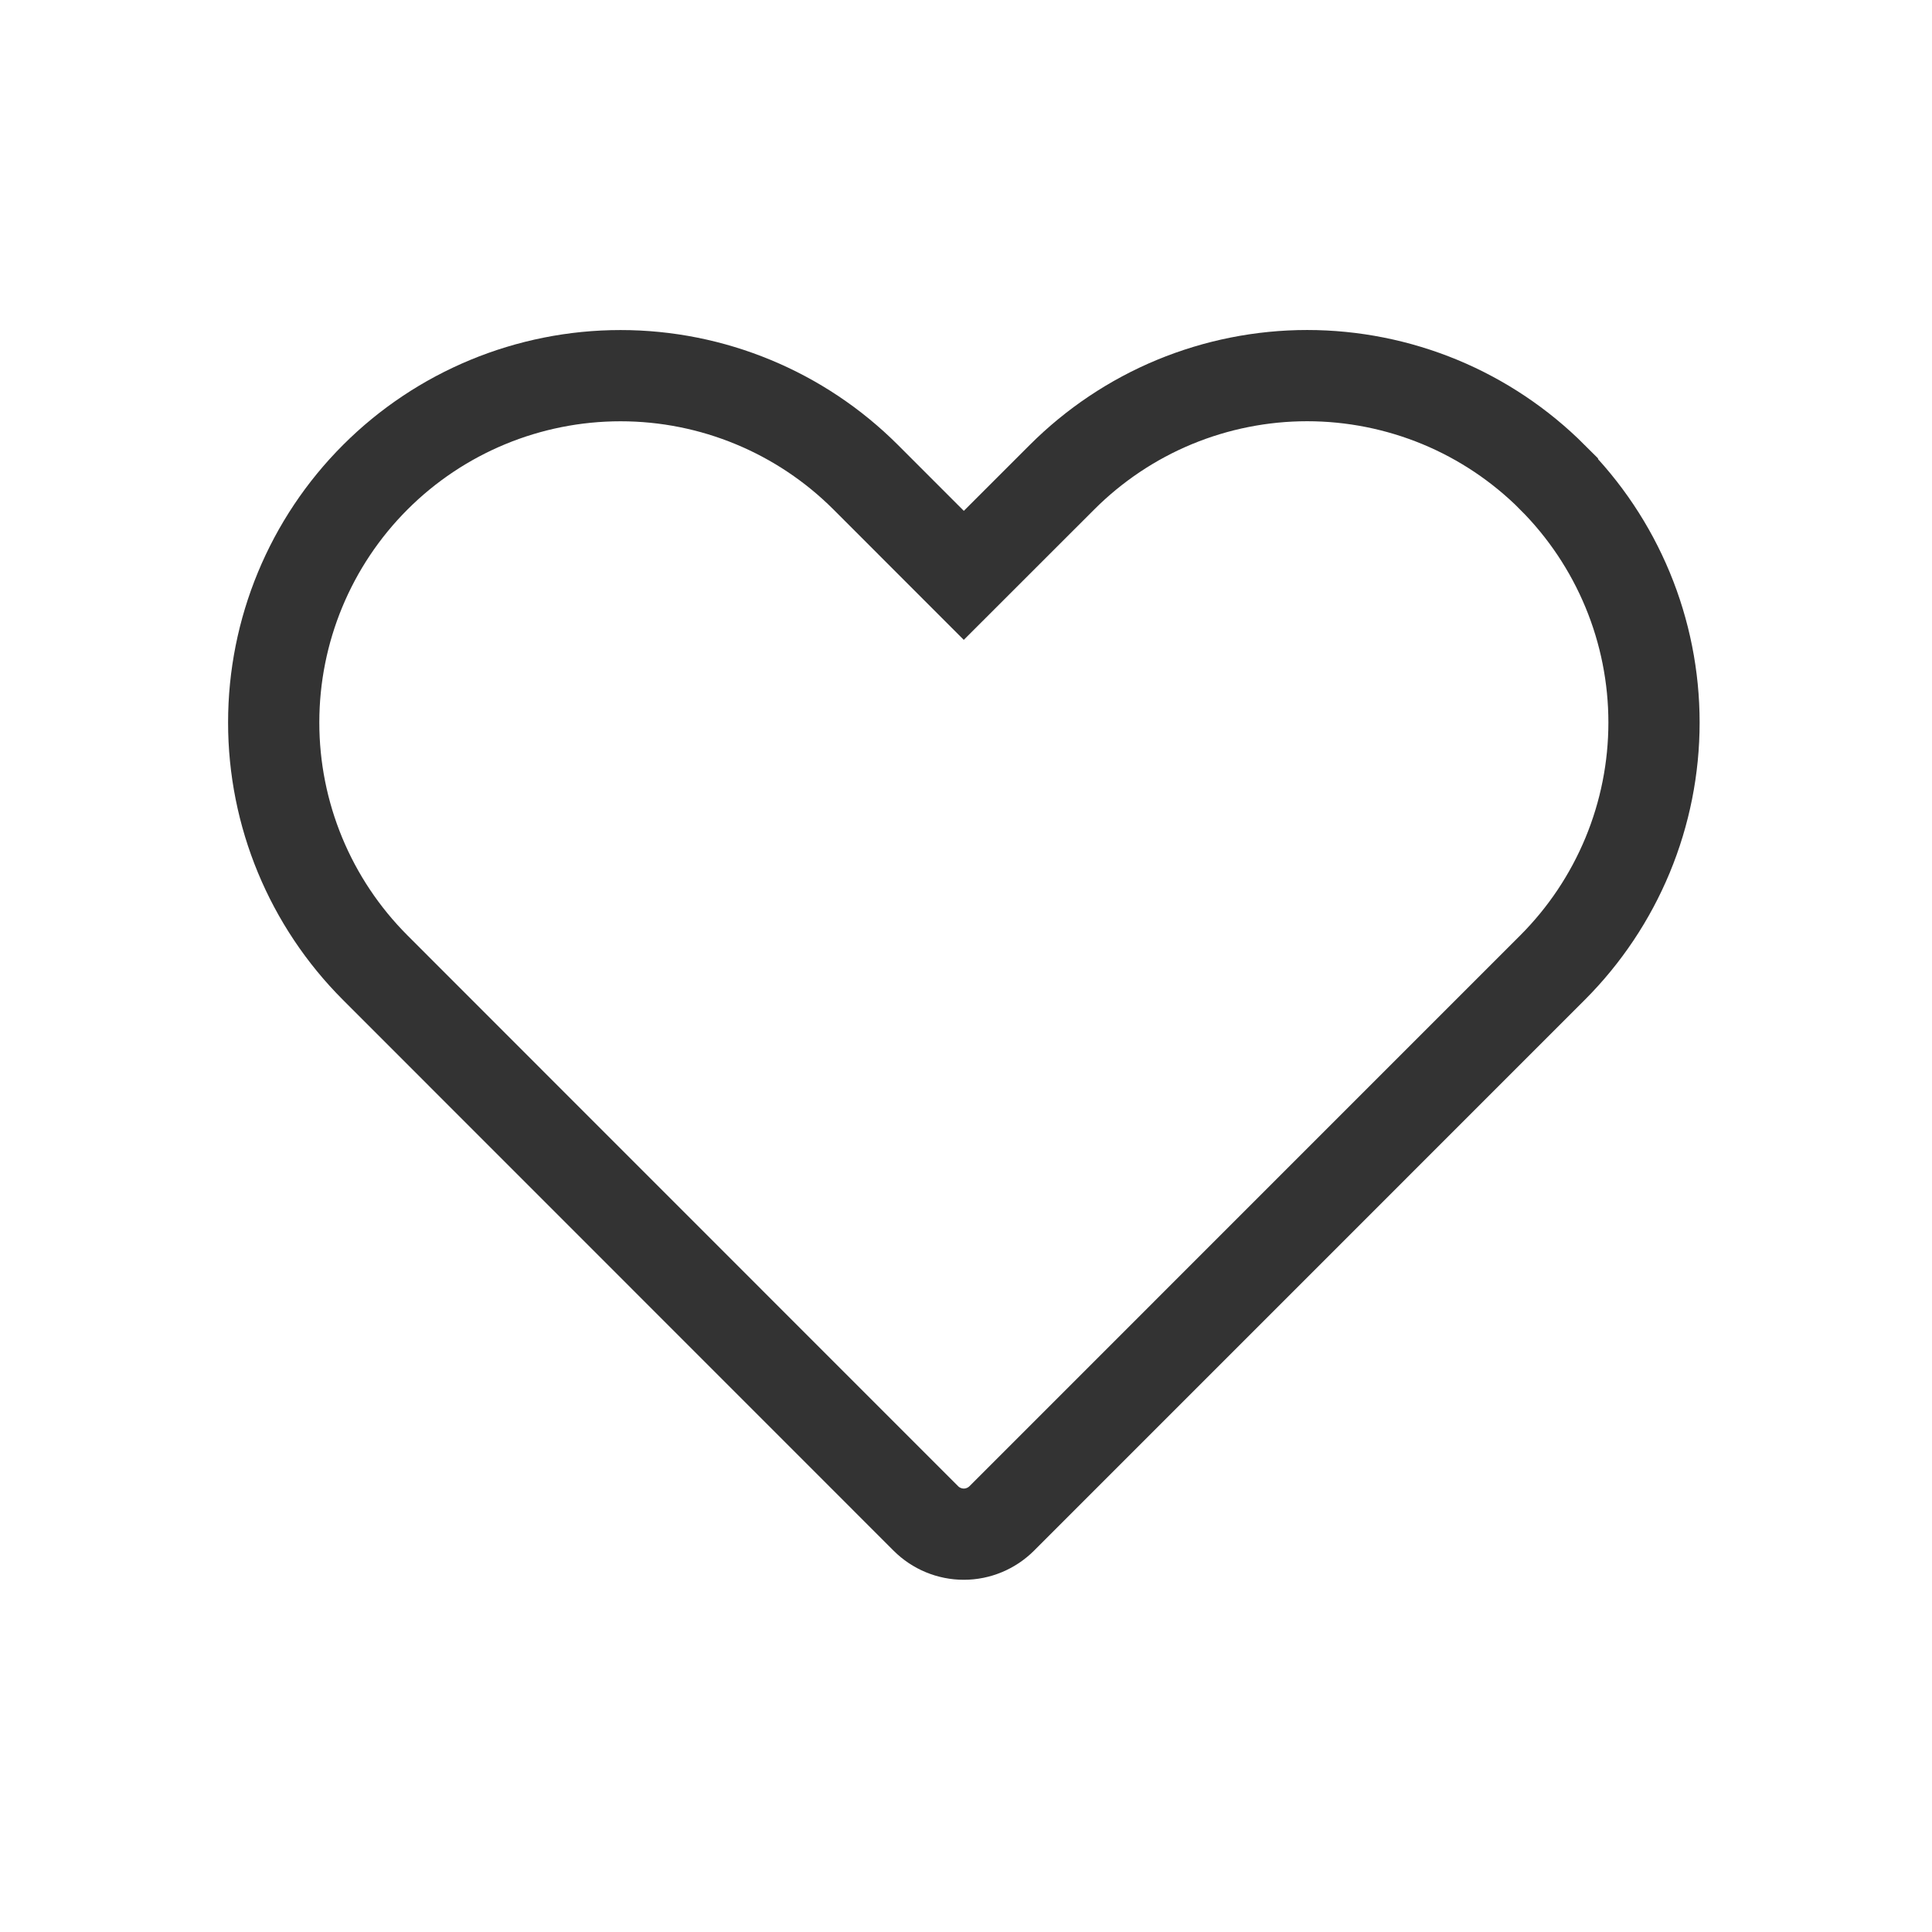
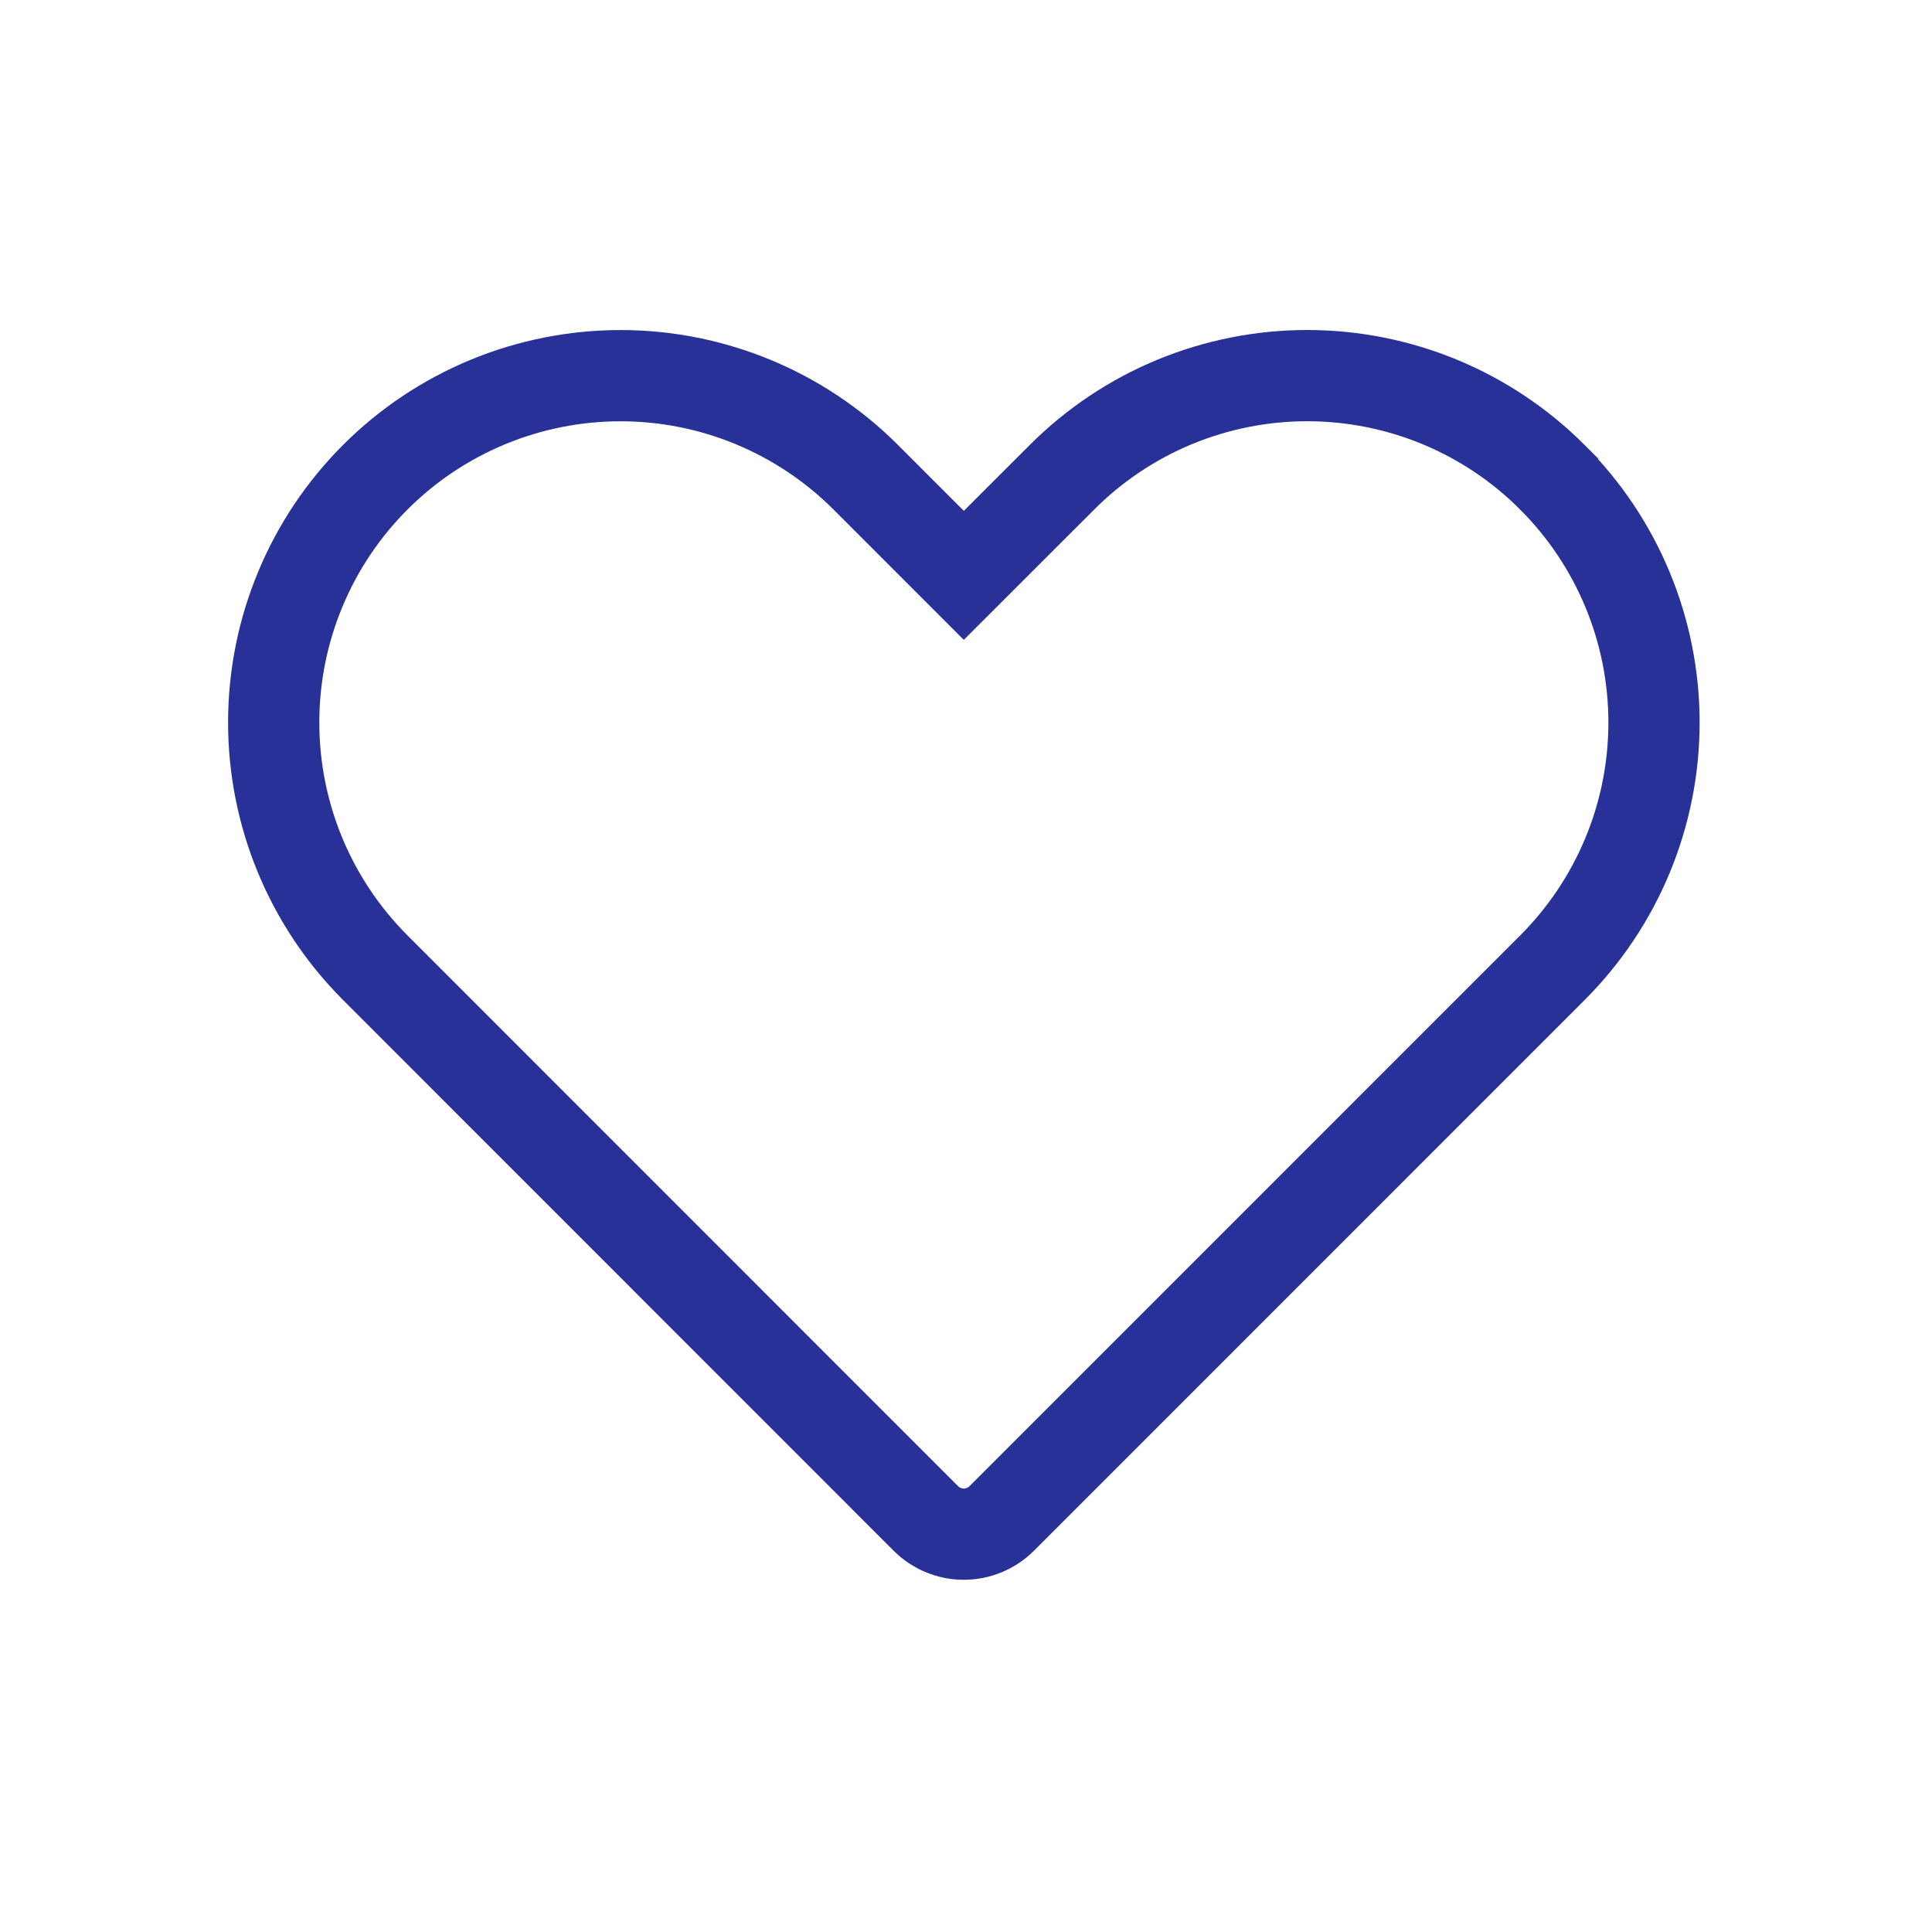
<svg xmlns="http://www.w3.org/2000/svg" width="36" height="36" viewBox="0 0 36 36" fill="none">
-   <path fill-rule="evenodd" clip-rule="evenodd" d="M28.927 8.893C28.327 8.293 27.615 7.816 26.831 7.491C26.047 7.167 25.206 6.999 24.357 6.999C23.509 6.999 22.668 7.167 21.884 7.491C21.1 7.816 20.388 8.293 19.788 8.893L17.959 10.721L16.132 8.893C14.92 7.681 13.277 7 11.563 7C9.849 7 8.205 7.68 6.993 8.892C5.781 10.104 5.1 11.747 5.1 13.461C5.099 15.175 5.78 16.819 6.992 18.031L8.82 19.86L17.252 28.294C17.439 28.481 17.694 28.587 17.959 28.587C18.224 28.587 18.478 28.481 18.666 28.294L27.099 19.86L28.927 18.032C29.527 17.432 30.003 16.72 30.328 15.936C30.653 15.152 30.82 14.312 30.82 13.463C30.82 12.614 30.653 11.774 30.328 10.99C30.003 10.206 29.527 9.494 28.927 8.894V8.893Z" stroke="#333333" stroke-width="1.7" stroke-linecap="round" />
+   <path fill-rule="evenodd" clip-rule="evenodd" d="M28.927 8.893C28.327 8.293 27.615 7.816 26.831 7.491C26.047 7.167 25.206 6.999 24.357 6.999C23.509 6.999 22.668 7.167 21.884 7.491C21.1 7.816 20.388 8.293 19.788 8.893L17.959 10.721L16.132 8.893C14.92 7.681 13.277 7 11.563 7C9.849 7 8.205 7.68 6.993 8.892C5.781 10.104 5.1 11.747 5.1 13.461C5.099 15.175 5.78 16.819 6.992 18.031L8.82 19.86L17.252 28.294C17.439 28.481 17.694 28.587 17.959 28.587C18.224 28.587 18.478 28.481 18.666 28.294L27.099 19.86L28.927 18.032C29.527 17.432 30.003 16.72 30.328 15.936C30.653 15.152 30.82 14.312 30.82 13.463C30.82 12.614 30.653 11.774 30.328 10.99C30.003 10.206 29.527 9.494 28.927 8.894V8.893Z" stroke="#283198" stroke-width="1.7" stroke-linecap="round" />
</svg>
